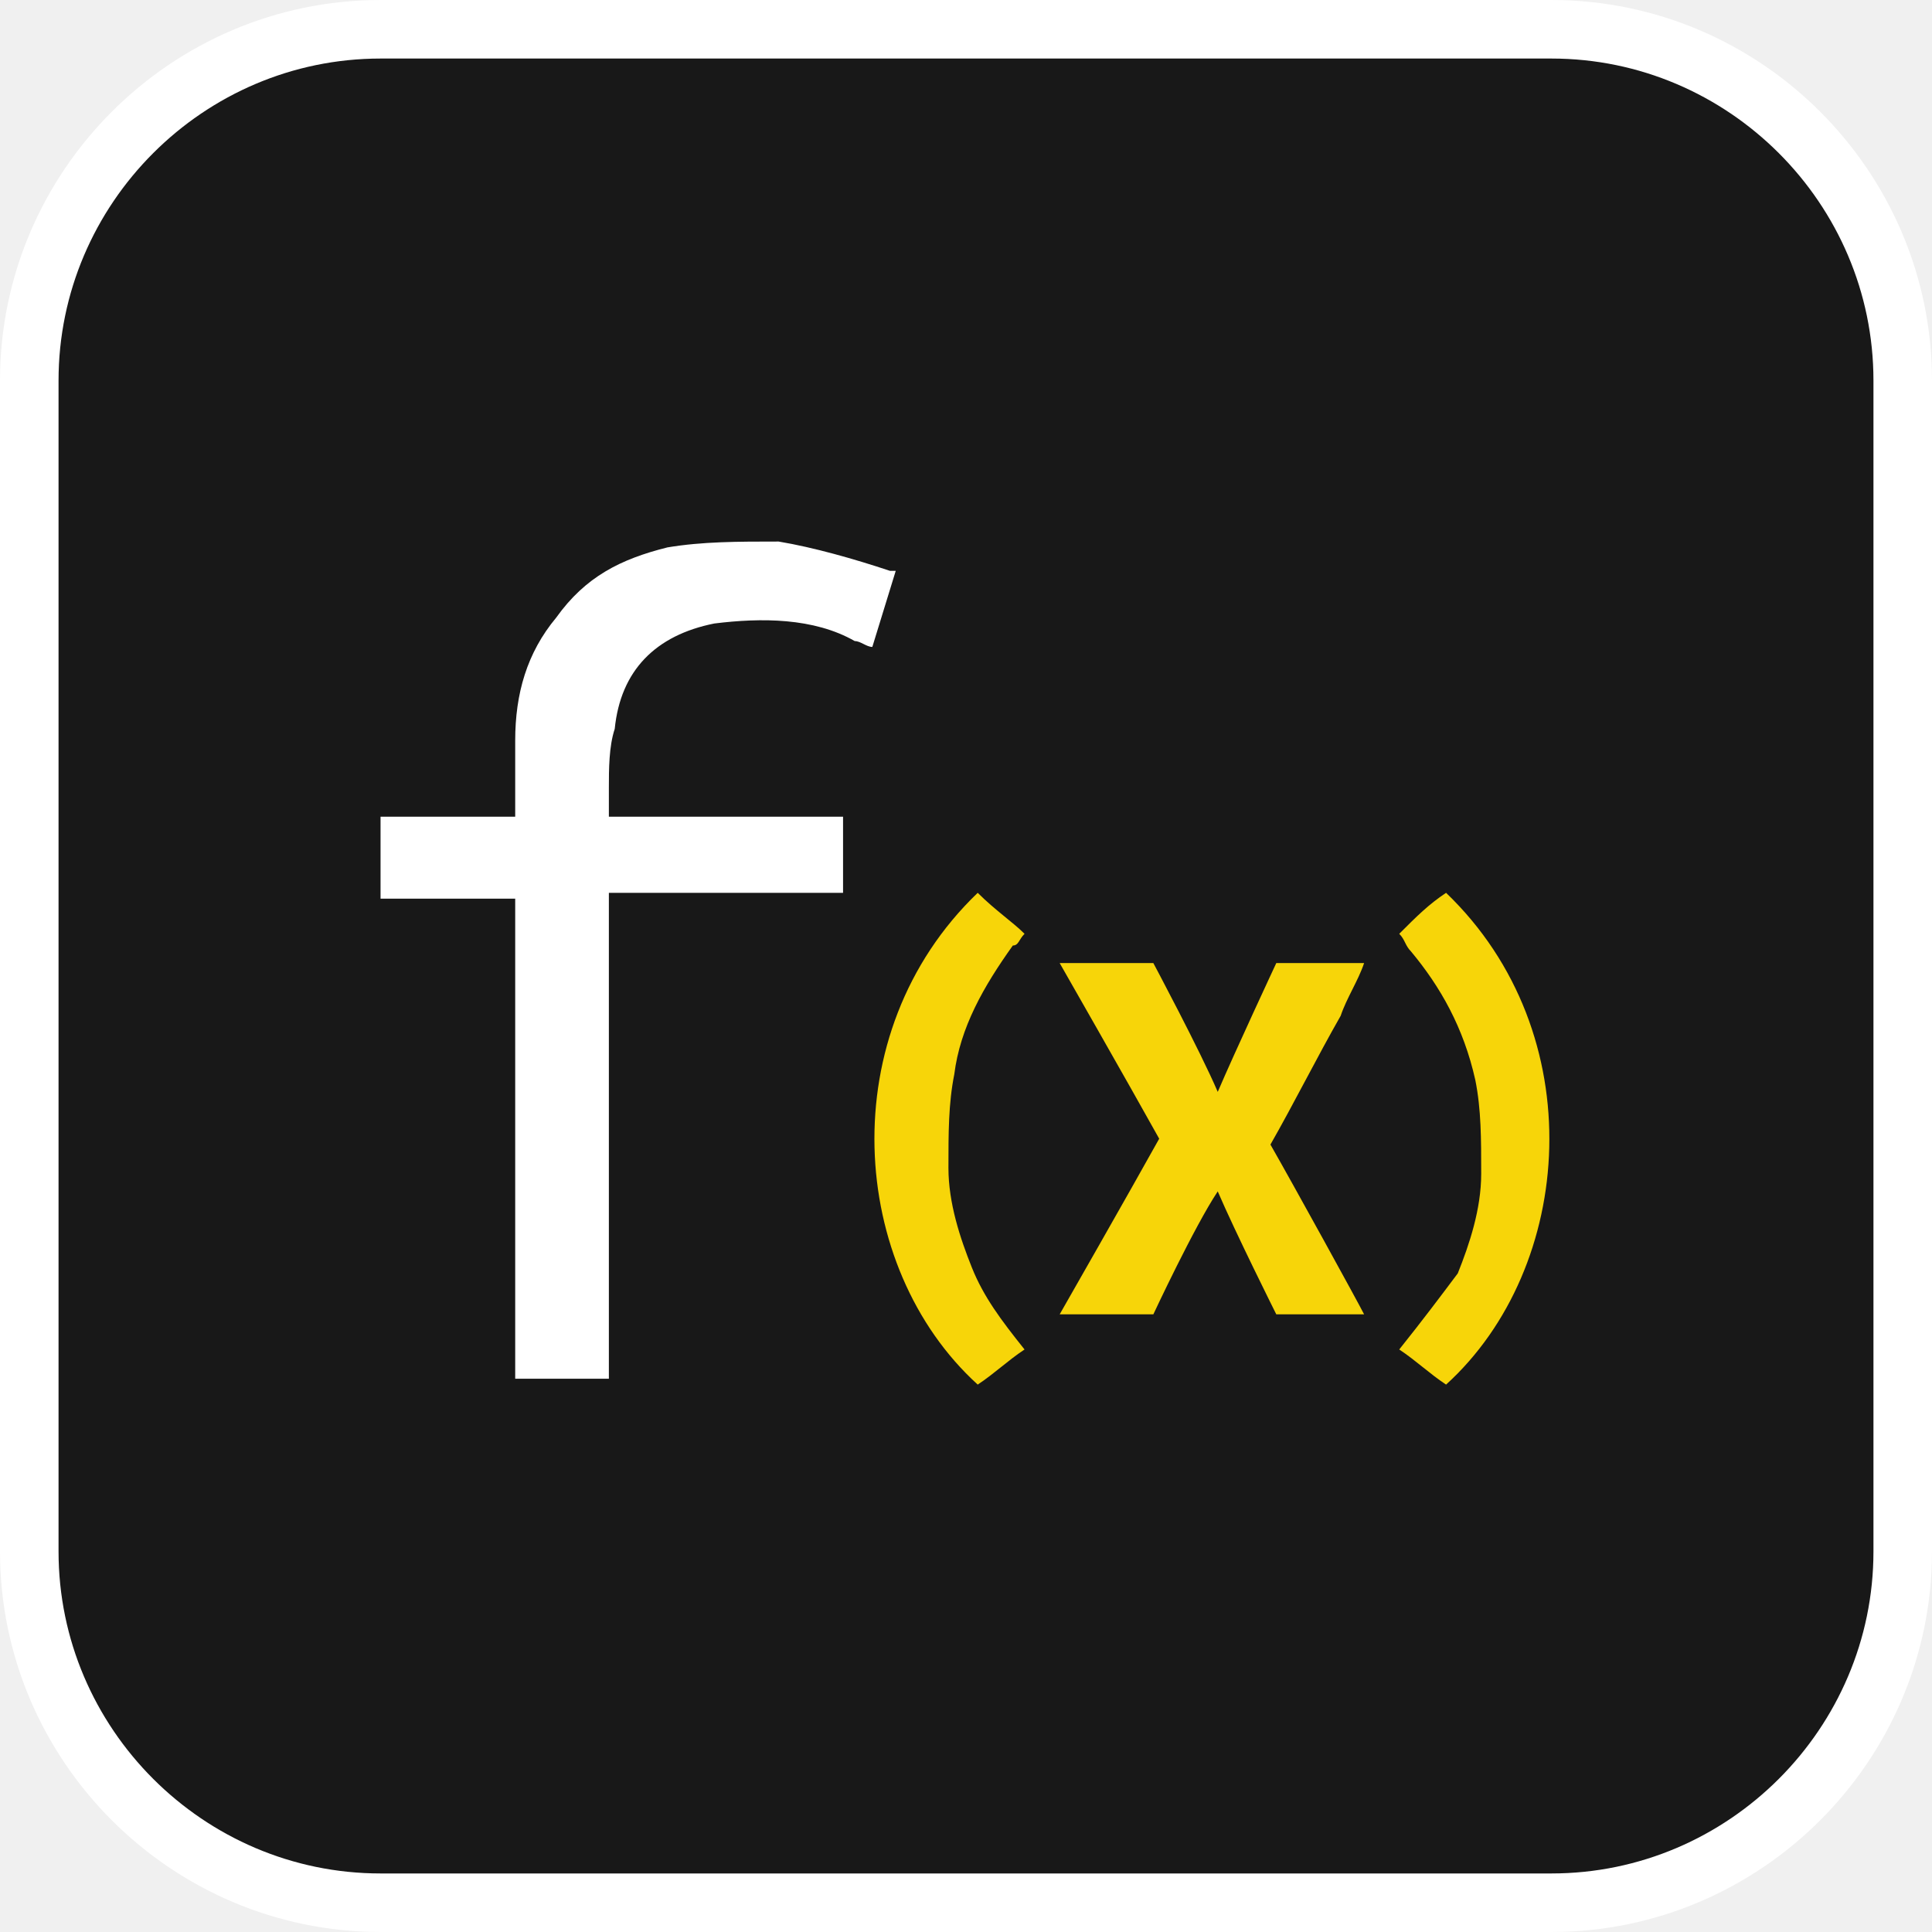
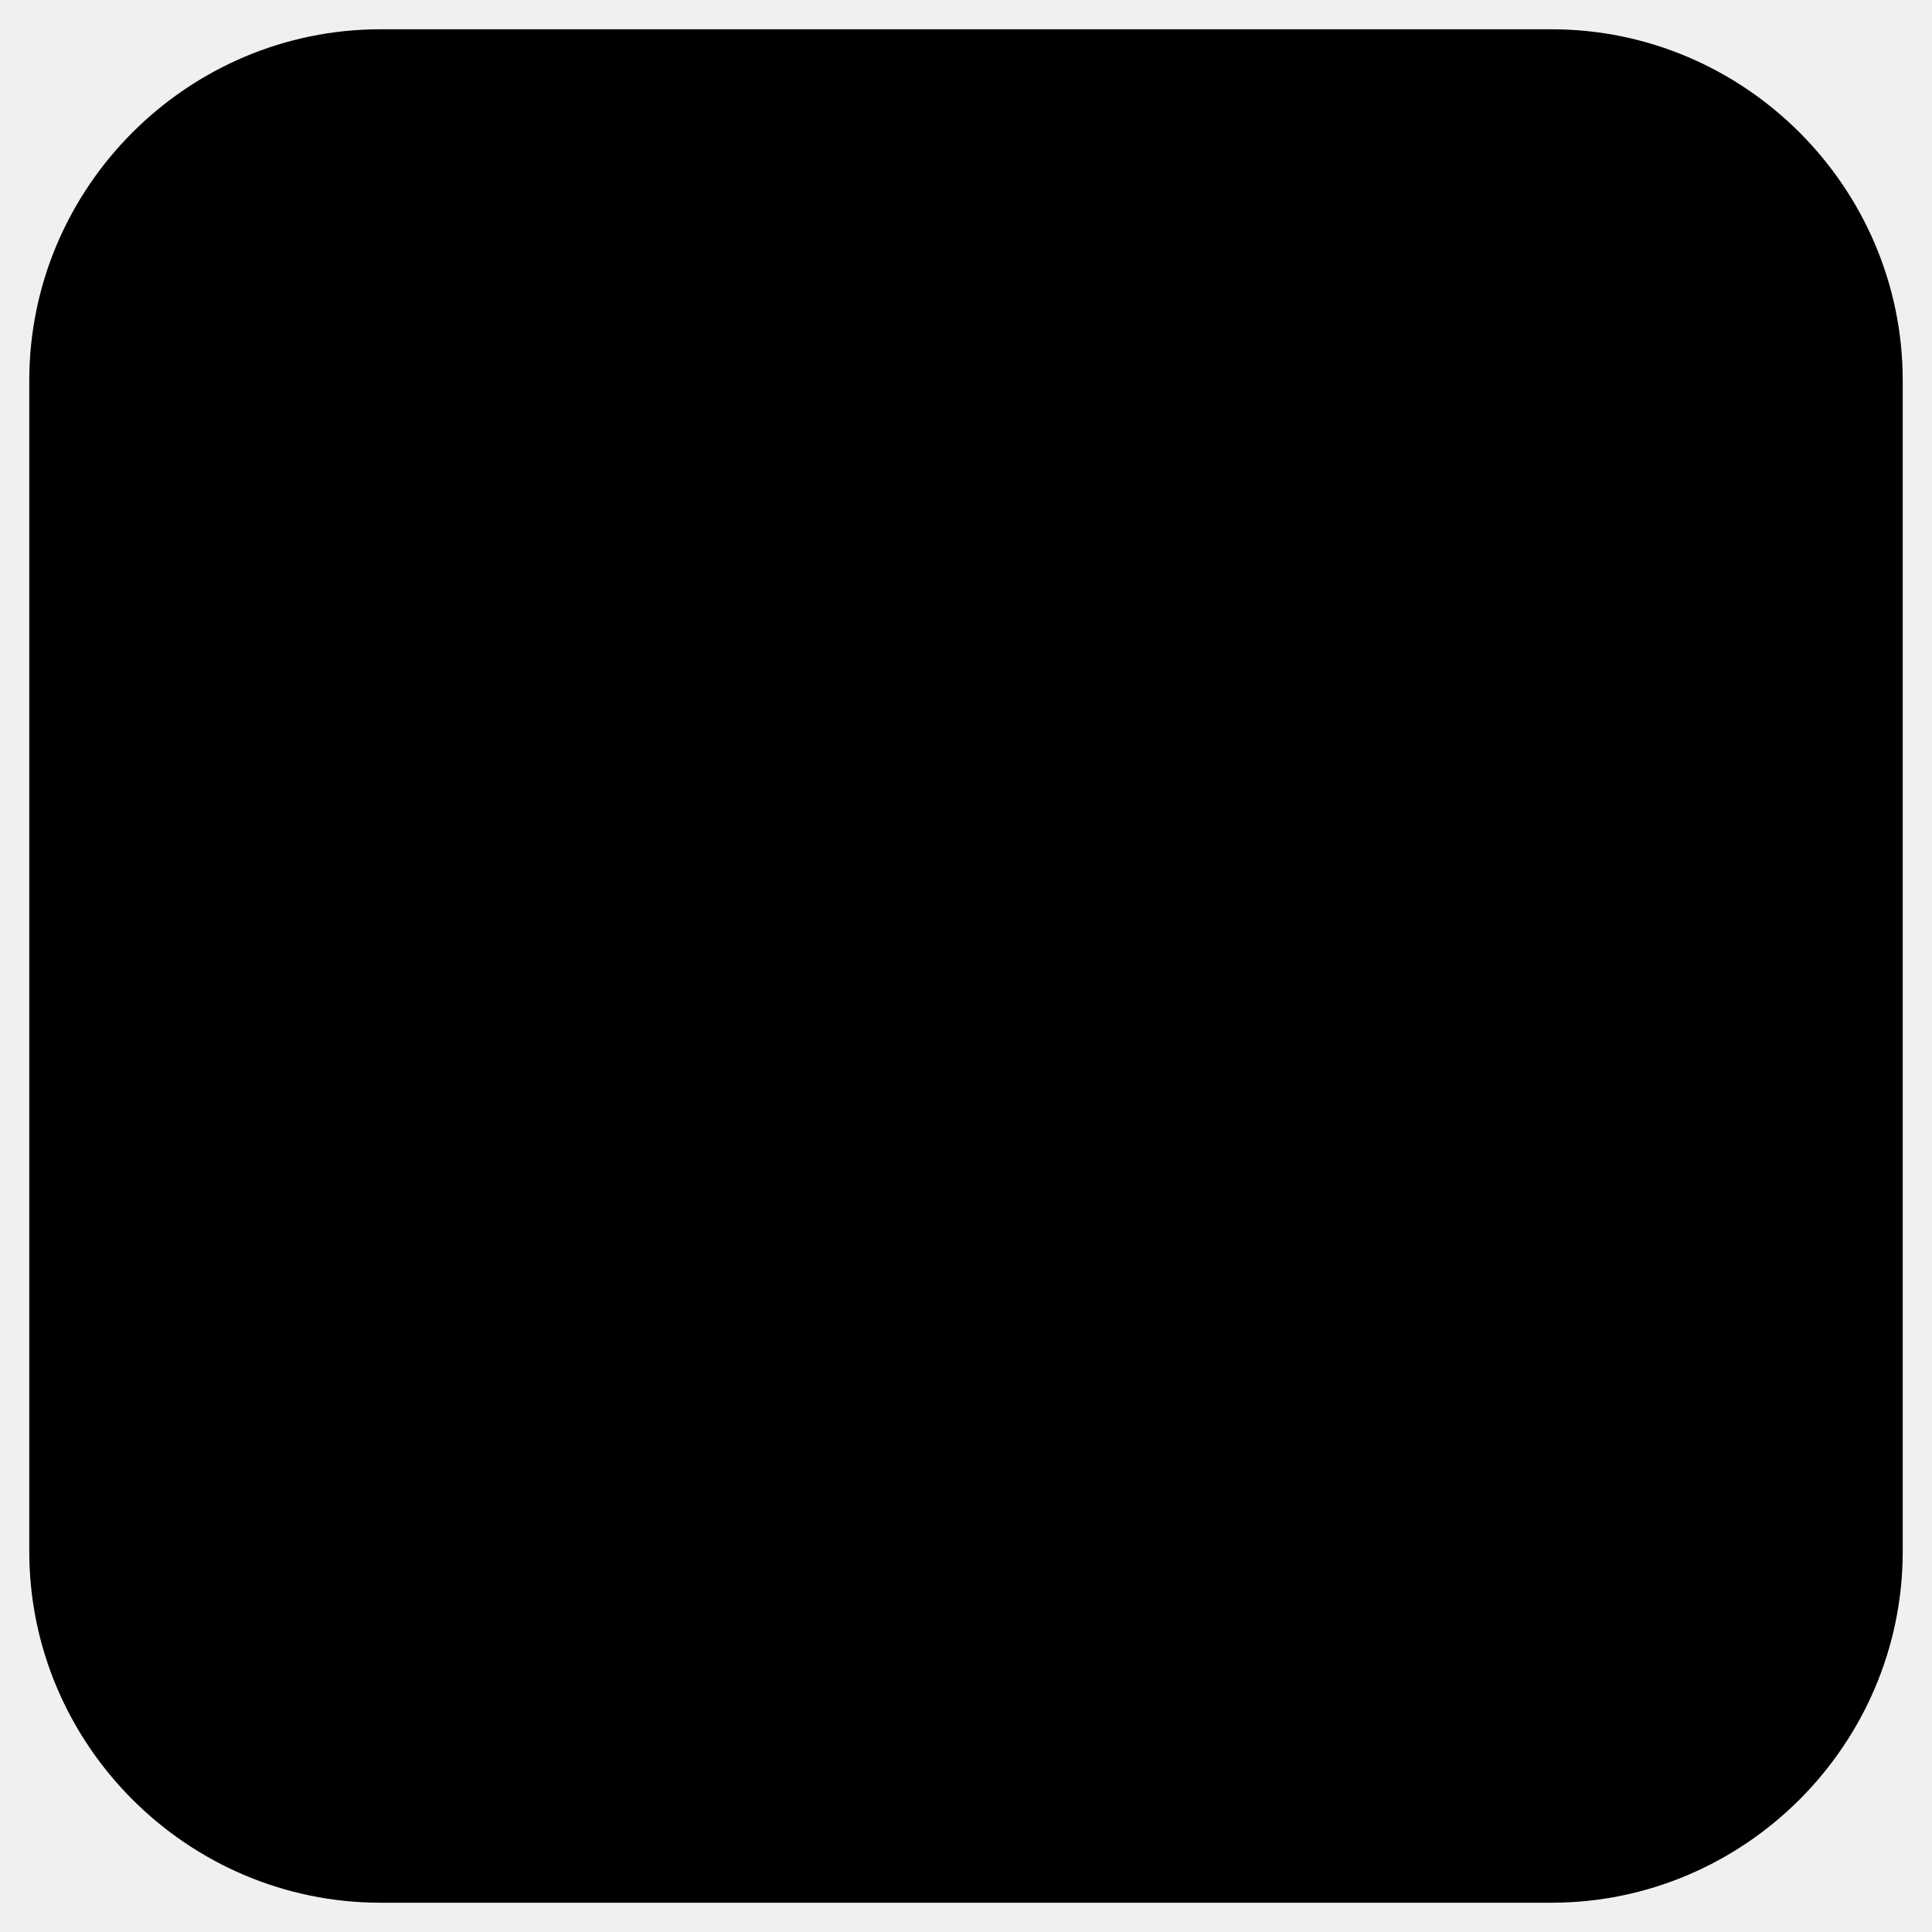
<svg xmlns="http://www.w3.org/2000/svg" version="1.1" id="Layer_1" x="0px" y="0px" viewBox="0 0 33 33" style="enable-background:new 0 0 33 33;" xml:space="preserve">
  <style type="text/css">
	.st0{fill-rule:evenodd;clip-rule:evenodd;fill:#181818;stroke:#FFFFFF;}
	.st1{fill:#FFFFFF;}
	.st2{fill:#F7D509;}
</style>
  <g transform="translate(1 1)">
-     <path class="st0" d="M5.5-0.5h20c3.3,0,6,2.7,6,6v20c0,3.3-2.7,6-6,6h-20c-3.3,0-6-2.7-6-6v-20C-0.5,2.2,2.2-0.5,5.5-0.5z" />
+     <path className="st0" d="M5.5-0.5h20c3.3,0,6,2.7,6,6v20c0,3.3-2.7,6-6,6h-20c-3.3,0-6-2.7-6-6v-20C-0.5,2.2,2.2-0.5,5.5-0.5z" />
    <g transform="translate(6 8.75)">
-       <path class="st1" d="M1.8,5.6h-2.3V4.2h2.3c0,0,0-0.1,0-0.1c0-0.4,0-0.8,0-1.2c0-0.8,0.2-1.5,0.7-2.1c0.5-0.7,1.1-1,1.9-1.2    C5-0.5,5.6-0.5,6.3-0.5C6.9-0.4,7.6-0.2,8.2,0c0,0,0.1,0,0.1,0L7.9,1.3c-0.1,0-0.2-0.1-0.3-0.1C6.9,0.8,6,0.8,5.2,0.9    c-1,0.2-1.6,0.8-1.7,1.8C3.4,3,3.4,3.4,3.4,3.7c0,0.2,0,0.3,0,0.5h4v1.3h-4v8.3H1.8V5.6z" />
-       <path class="st2" d="M14.7,9.8C14.7,9.8,14.7,9.8,14.7,9.8C14.7,9.8,14.7,9.8,14.7,9.8c0.4-0.7,0.8-1.5,1.2-2.2    C16,7.3,16.2,7,16.3,6.7h-1.5c0,0-0.7,1.5-1,2.2h0c-0.3-0.7-1.1-2.2-1.1-2.2l-1.6,0c0,0,1.2,2.1,1.7,3c0,0,0,0,0,0l0,0    c-0.5,0.9-1.7,3-1.7,3l1.6,0c0,0,0.7-1.5,1.1-2.1h0c0.3,0.7,1,2.1,1,2.1h1.5C16.2,12.5,15.1,10.5,14.7,9.8z M10.5,13.3    c-0.3,0.2-0.5,0.4-0.8,0.6c-2.2-2-2.5-6,0-8.4C10,5.8,10.3,6,10.5,6.2c-0.1,0.1-0.1,0.2-0.2,0.2C9.8,7.1,9.4,7.8,9.3,8.6    c-0.1,0.5-0.1,1-0.1,1.6c0,0.6,0.2,1.2,0.4,1.7C9.8,12.4,10.1,12.8,10.5,13.3C10.5,13.2,10.5,13.3,10.5,13.3z M16.9,13.3    c0.3,0.2,0.5,0.4,0.8,0.6c2.2-2,2.5-6,0-8.4c-0.3,0.2-0.5,0.4-0.8,0.7C17,6.3,17,6.4,17.1,6.5c0.5,0.6,0.9,1.3,1.1,2.2    c0.1,0.5,0.1,1,0.1,1.6c0,0.6-0.2,1.2-0.4,1.7C17.6,12.4,17.3,12.8,16.9,13.3C17,13.2,16.9,13.3,16.9,13.3z" />
+       <path className="st1" d="M1.8,5.6h-2.3V4.2h2.3c0,0,0-0.1,0-0.1c0-0.4,0-0.8,0-1.2c0-0.8,0.2-1.5,0.7-2.1c0.5-0.7,1.1-1,1.9-1.2    C5-0.5,5.6-0.5,6.3-0.5C6.9-0.4,7.6-0.2,8.2,0c0,0,0.1,0,0.1,0L7.9,1.3c-0.1,0-0.2-0.1-0.3-0.1C6.9,0.8,6,0.8,5.2,0.9    c-1,0.2-1.6,0.8-1.7,1.8C3.4,3,3.4,3.4,3.4,3.7c0,0.2,0,0.3,0,0.5h4v1.3h-4v8.3H1.8V5.6z" />
+       <path className="st2" d="M14.7,9.8C14.7,9.8,14.7,9.8,14.7,9.8C14.7,9.8,14.7,9.8,14.7,9.8c0.4-0.7,0.8-1.5,1.2-2.2    C16,7.3,16.2,7,16.3,6.7h-1.5c0,0-0.7,1.5-1,2.2h0c-0.3-0.7-1.1-2.2-1.1-2.2l-1.6,0c0,0,1.2,2.1,1.7,3c0,0,0,0,0,0l0,0    c-0.5,0.9-1.7,3-1.7,3l1.6,0c0,0,0.7-1.5,1.1-2.1h0c0.3,0.7,1,2.1,1,2.1h1.5C16.2,12.5,15.1,10.5,14.7,9.8z M10.5,13.3    c-0.3,0.2-0.5,0.4-0.8,0.6c-2.2-2-2.5-6,0-8.4C10,5.8,10.3,6,10.5,6.2c-0.1,0.1-0.1,0.2-0.2,0.2C9.8,7.1,9.4,7.8,9.3,8.6    c-0.1,0.5-0.1,1-0.1,1.6c0,0.6,0.2,1.2,0.4,1.7C9.8,12.4,10.1,12.8,10.5,13.3C10.5,13.2,10.5,13.3,10.5,13.3z M16.9,13.3    c0.3,0.2,0.5,0.4,0.8,0.6c2.2-2,2.5-6,0-8.4c-0.3,0.2-0.5,0.4-0.8,0.7C17,6.3,17,6.4,17.1,6.5c0.5,0.6,0.9,1.3,1.1,2.2    c0.1,0.5,0.1,1,0.1,1.6c0,0.6-0.2,1.2-0.4,1.7C17.6,12.4,17.3,12.8,16.9,13.3C17,13.2,16.9,13.3,16.9,13.3z" />
    </g>
  </g>
</svg>
